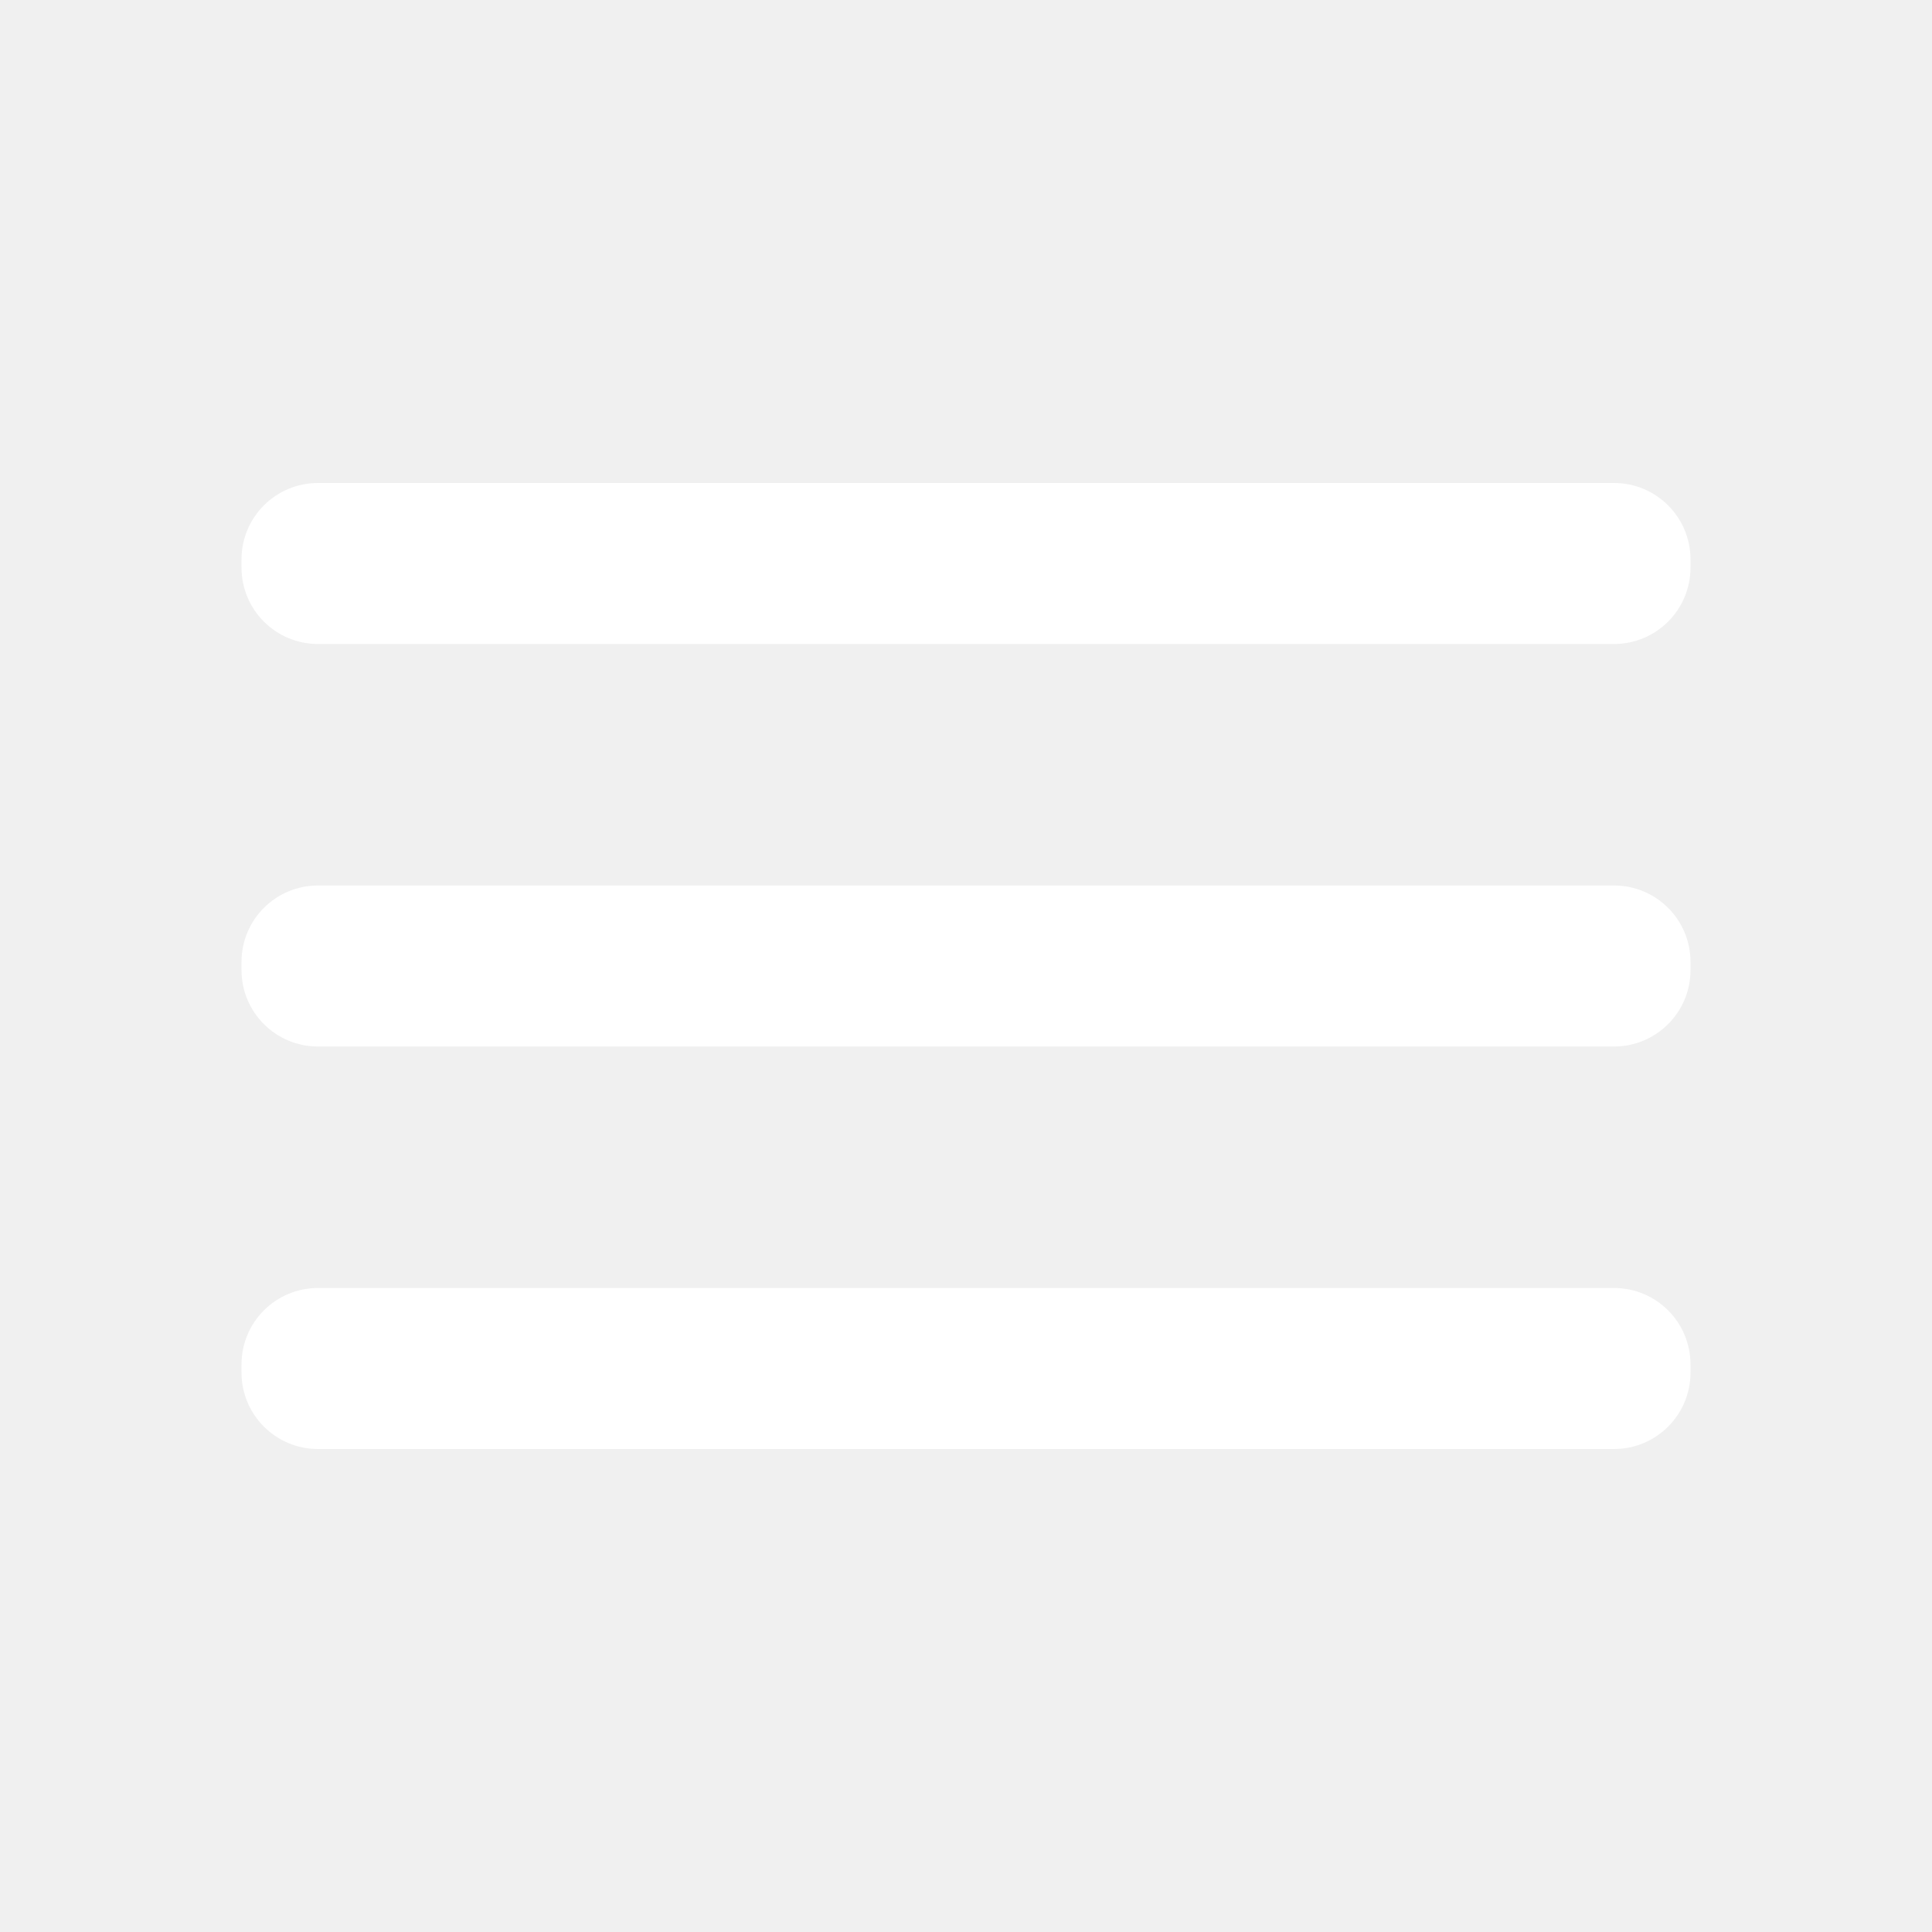
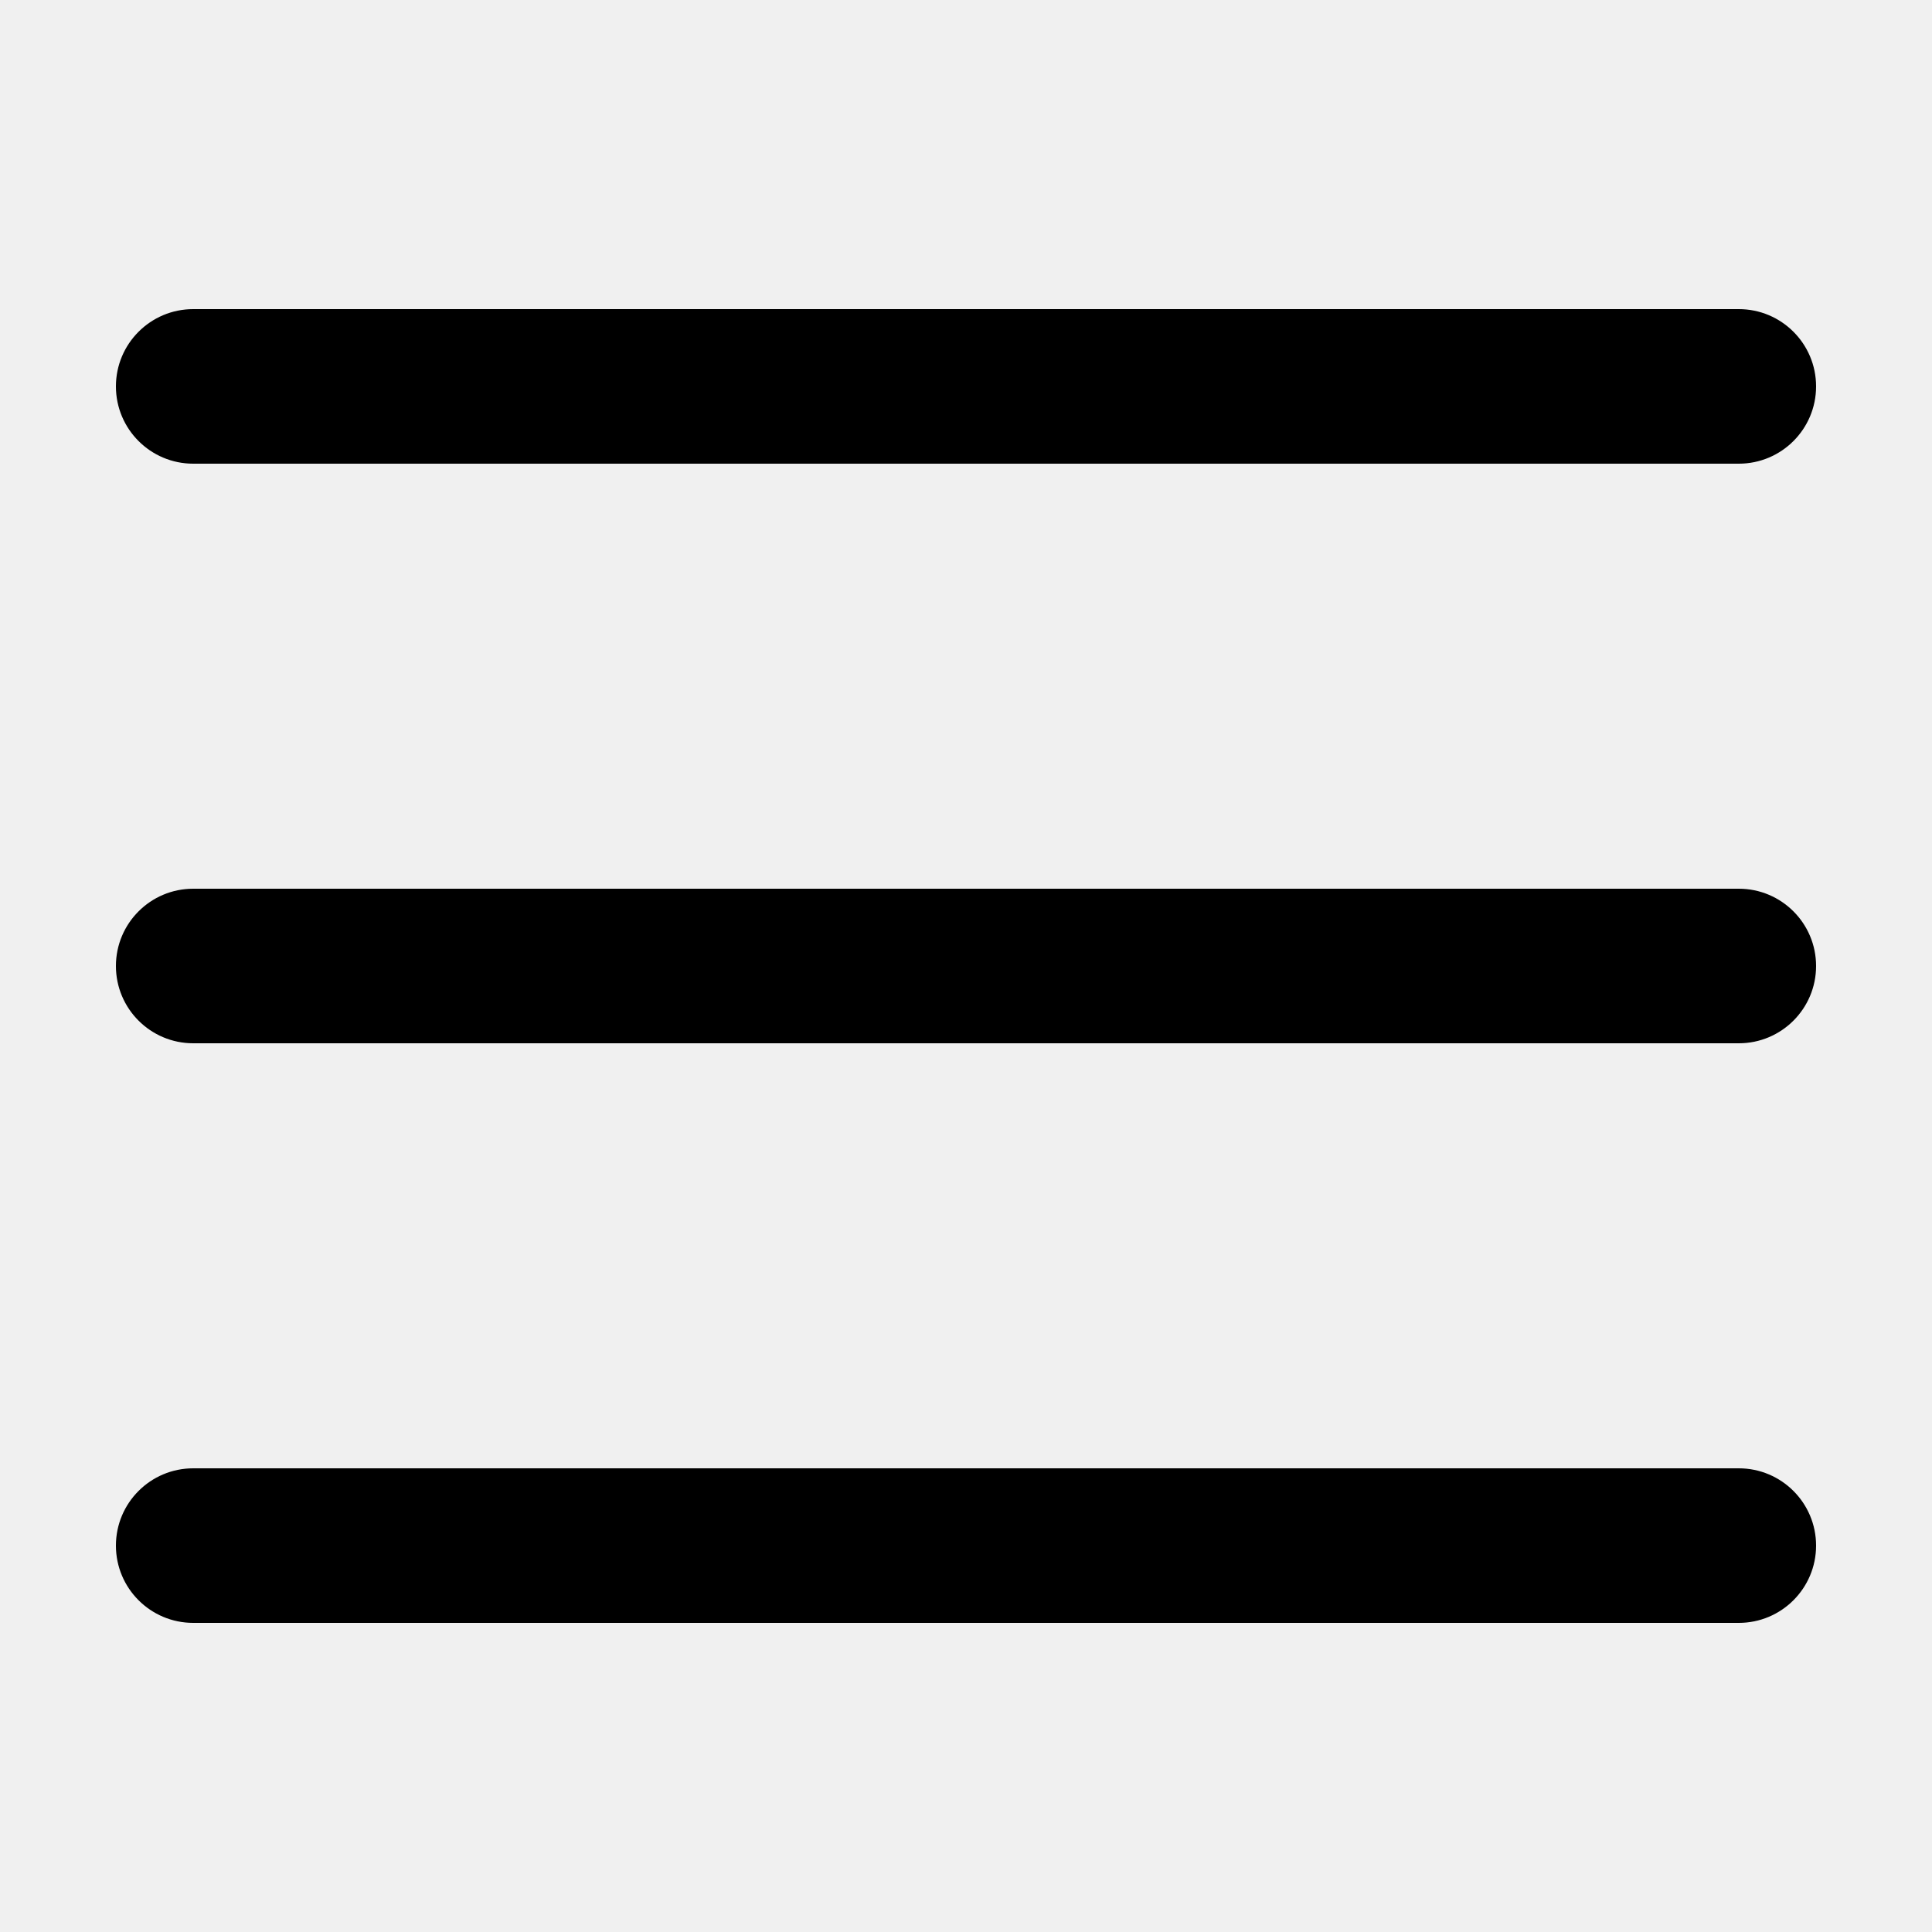
- <svg xmlns="http://www.w3.org/2000/svg" width="24" height="24" viewBox="0 0 24 24" fill="none">
-   <path d="M20.05 11H3.95C3.425 11 3 11.425 3 11.95V12.05C3 12.575 3.425 13 3.95 13H20.05C20.575 13 21 12.575 21 12.05V11.95C21 11.425 20.575 11 20.05 11Z" fill="#FFF" />
-   <path d="M20.05 16H3.95C3.425 16 3 16.425 3 16.95V17.05C3 17.575 3.425 18 3.95 18H20.05C20.575 18 21 17.575 21 17.05V16.95C21 16.425 20.575 16 20.05 16Z" fill="#FFF" />
-   <path d="M20.05 6H3.95C3.425 6 3 6.425 3 6.95V7.05C3 7.575 3.425 8 3.95 8H20.05C20.575 8 21 7.575 21 7.05V6.95C21 6.425 20.575 6 20.05 6Z" fill="#FFF" />
+ <svg xmlns="http://www.w3.org/2000/svg" viewBox="0 0 50 50" width="50px" height="50px">
+   <path d="M 5 8 A 2 2 0 1 0 5 12 L 45 12 A 2 2 0 1 0 45 8 L 5 8 z M 5 23 A 2 2 0 1 0 5 27 L 45 27 A 2 2 0 1 0 45 23 L 5 23 z M 5 38 A 2 2 0 1 0 5 42 L 45 42 A 2 2 0 1 0 45 38 L 5 38 z" />
</svg>
